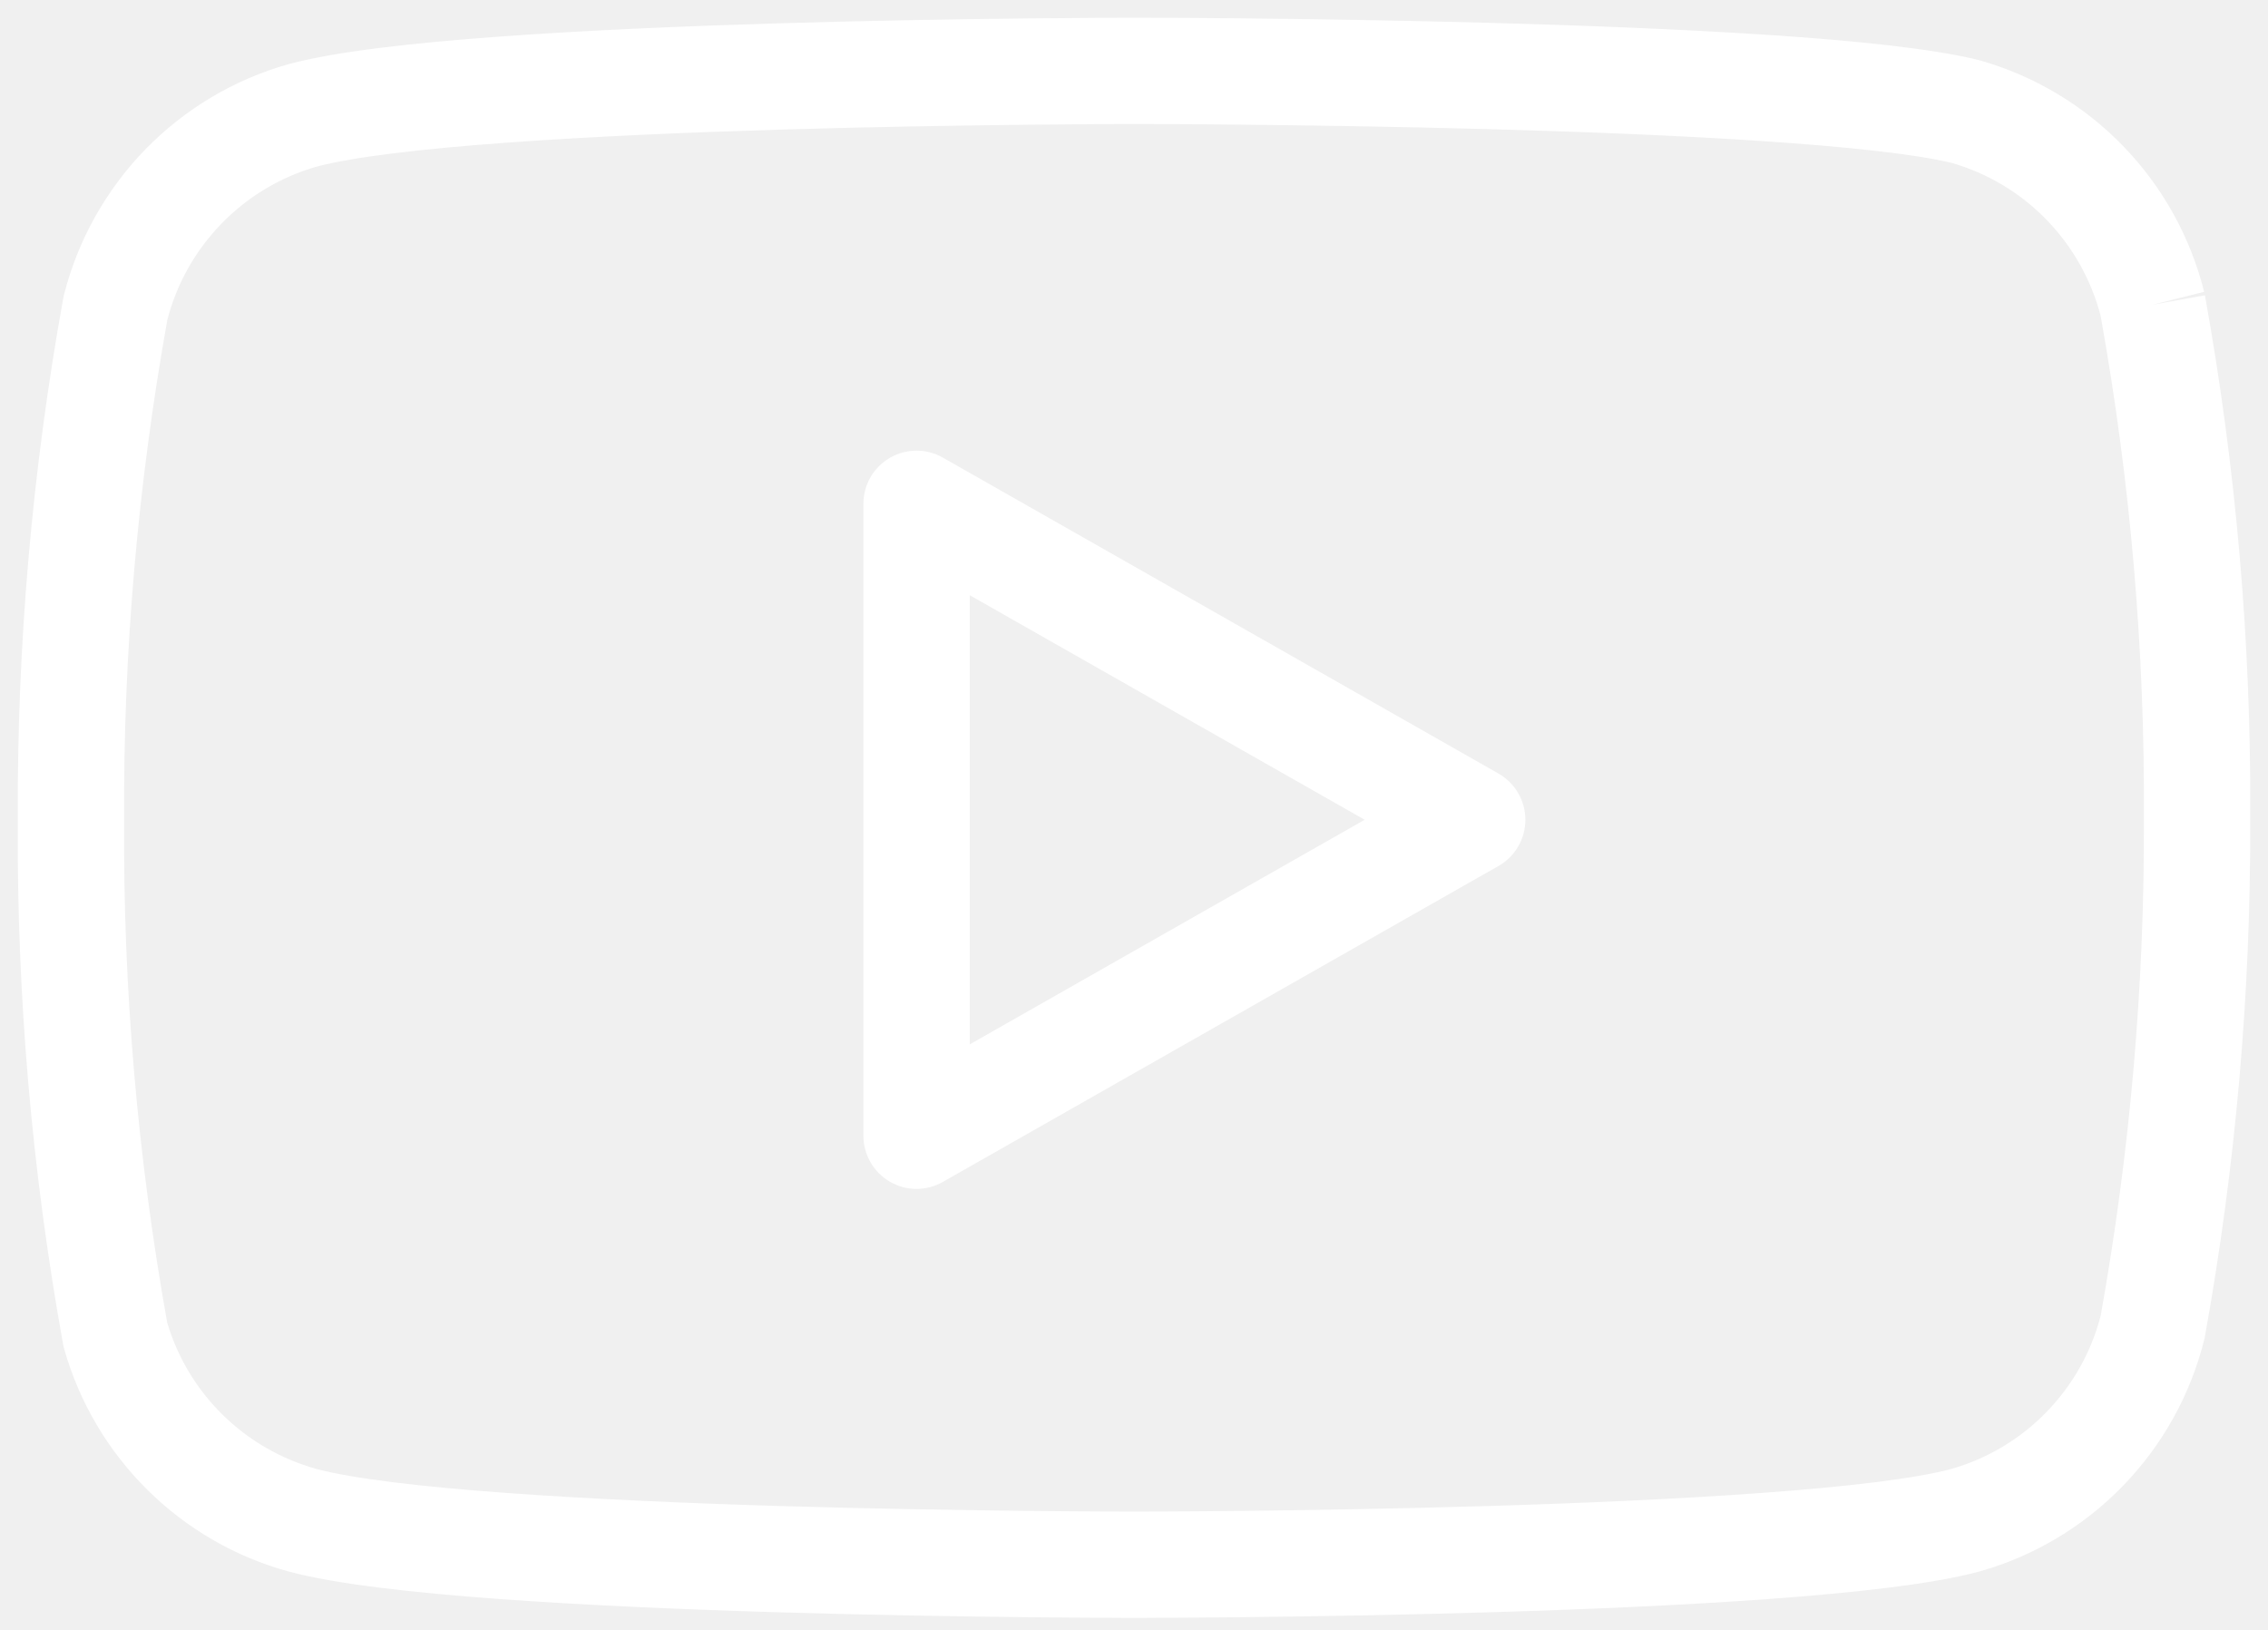
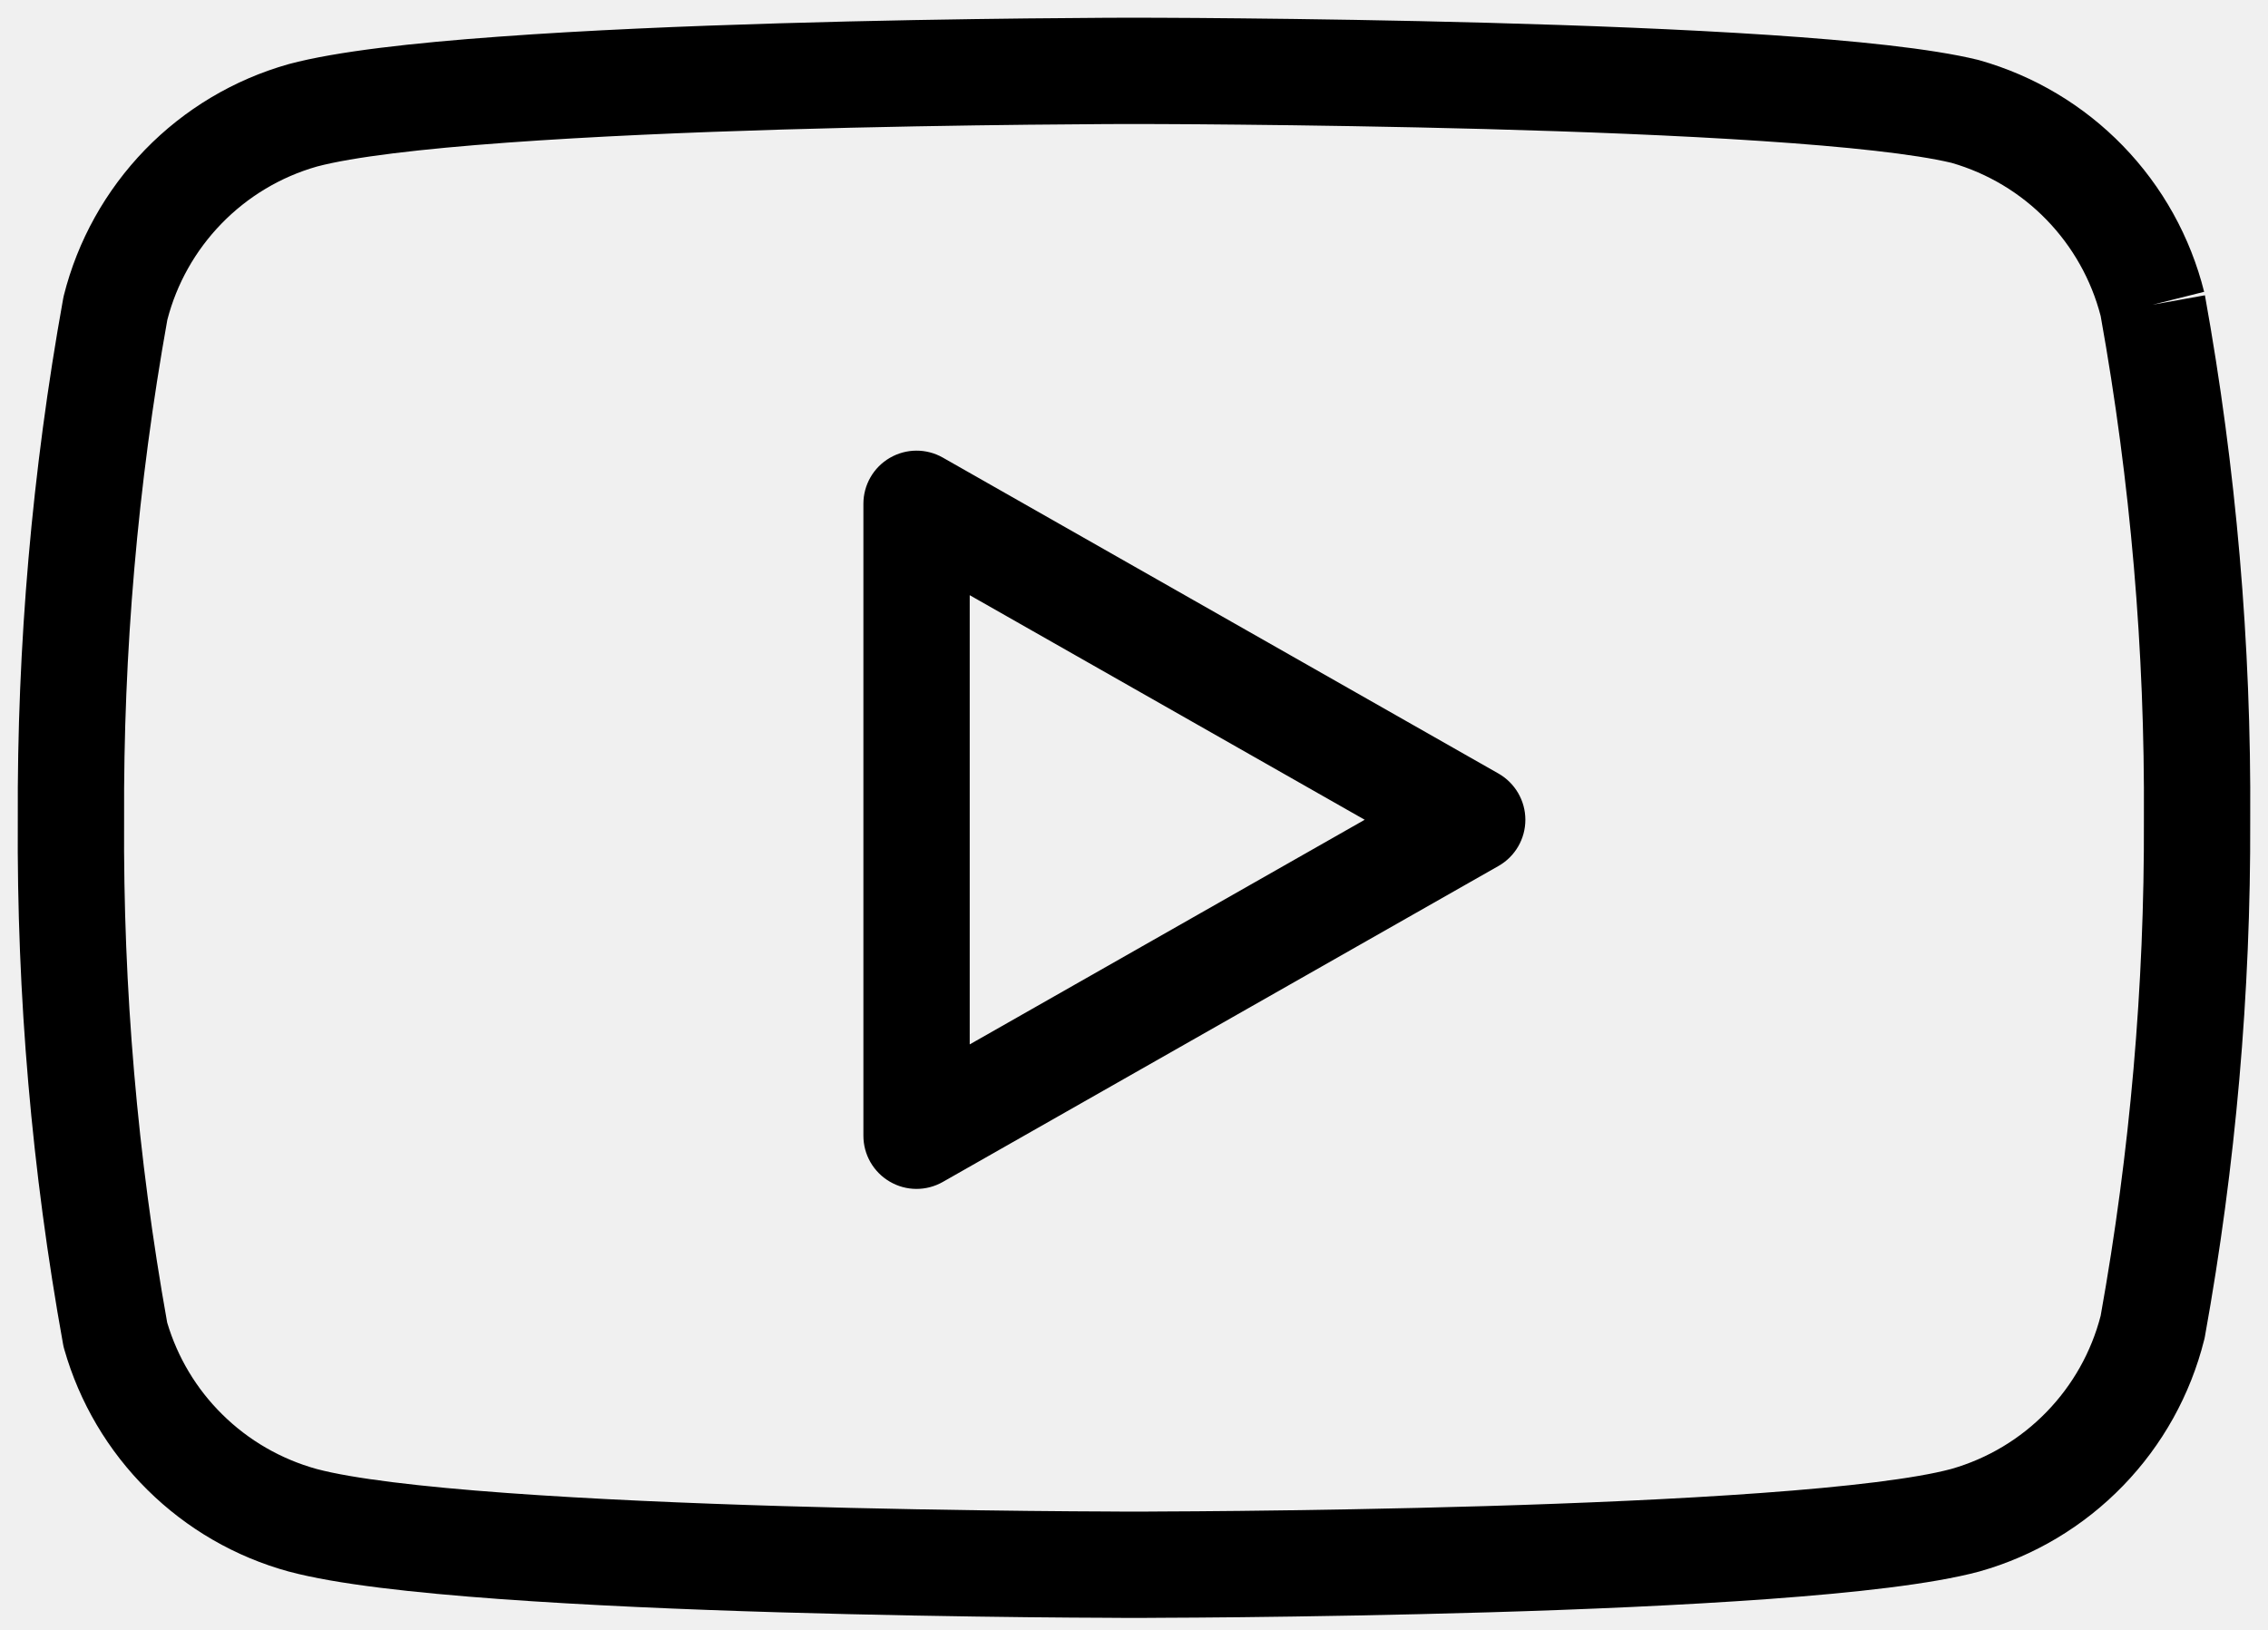
<svg xmlns="http://www.w3.org/2000/svg" class="social-icon-fill" width="32" height="23" viewBox="0 0 32 23" fill="none">
-   <path fill-rule="evenodd" clip-rule="evenodd" d="M15.896 1.75L16 1.75L16.104 1.75C16.173 1.75 16.274 1.751 16.404 1.751C16.664 1.752 17.039 1.754 17.495 1.759C18.409 1.768 19.65 1.786 20.963 1.821C22.278 1.857 23.66 1.91 24.855 1.99C26.059 2.07 27.018 2.174 27.535 2.298C28.045 2.445 28.508 2.722 28.877 3.103C29.244 3.482 29.507 3.949 29.639 4.459C30.06 6.803 30.264 9.181 30.249 11.563L30.249 11.57C30.258 13.916 30.053 16.258 29.639 18.567C29.507 19.078 29.244 19.545 28.877 19.923C28.506 20.306 28.041 20.584 27.528 20.73C27.018 20.866 26.061 20.98 24.85 21.068C23.656 21.155 22.276 21.214 20.962 21.253C19.648 21.292 18.407 21.311 17.494 21.321C17.038 21.326 16.664 21.328 16.404 21.329C16.274 21.33 16.173 21.33 16.104 21.331L16 21.331L15.896 21.331C15.827 21.33 15.726 21.33 15.596 21.329C15.336 21.328 14.962 21.326 14.505 21.321C13.592 21.311 12.351 21.292 11.038 21.253C9.724 21.214 8.344 21.155 7.15 21.068C5.936 20.98 4.978 20.865 4.469 20.73C3.966 20.591 3.506 20.326 3.135 19.958C2.771 19.599 2.505 19.154 2.359 18.664C1.94 16.324 1.736 13.95 1.751 11.572L1.751 11.564C1.739 9.2 1.944 6.84 2.361 4.513C2.493 4.003 2.756 3.536 3.123 3.158C3.494 2.775 3.959 2.496 4.472 2.35C4.982 2.215 5.939 2.101 7.15 2.013C8.344 1.926 9.724 1.867 11.038 1.828C12.351 1.789 13.592 1.77 14.505 1.76C14.962 1.755 15.336 1.752 15.596 1.751C15.726 1.751 15.827 1.75 15.896 1.75ZM15.892 22.831L16 22.831L16.108 22.831C16.177 22.83 16.28 22.83 16.411 22.829C16.674 22.828 17.051 22.826 17.511 22.821C18.43 22.811 19.681 22.791 21.006 22.752C22.33 22.713 23.735 22.653 24.959 22.564C26.163 22.476 27.256 22.356 27.92 22.178L27.931 22.175C28.7 21.958 29.398 21.541 29.954 20.967C30.51 20.394 30.905 19.684 31.099 18.909C31.101 18.902 31.102 18.896 31.104 18.89C31.106 18.88 31.108 18.87 31.11 18.859C31.544 16.454 31.758 14.013 31.749 11.569C31.765 9.087 31.551 6.609 31.11 4.167L30.372 4.3L31.099 4.118C30.905 3.343 30.51 2.632 29.954 2.059C29.398 1.485 28.7 1.069 27.931 0.851C27.922 0.849 27.913 0.846 27.905 0.844C27.246 0.683 26.159 0.573 24.955 0.493C23.732 0.412 22.328 0.358 21.004 0.322C19.679 0.286 18.429 0.268 17.51 0.259C17.05 0.254 16.673 0.252 16.411 0.251C16.28 0.251 16.177 0.25 16.107 0.25L16 0.25L15.892 0.25C15.822 0.25 15.72 0.251 15.589 0.251C15.326 0.252 14.949 0.255 14.489 0.26C13.57 0.27 12.319 0.289 10.994 0.329C9.67 0.368 8.265 0.427 7.041 0.517C5.837 0.604 4.744 0.725 4.08 0.903L4.069 0.906C3.3 1.123 2.602 1.54 2.046 2.113C1.49 2.687 1.094 3.397 0.9 4.172C0.896 4.188 0.893 4.205 0.89 4.221C0.453 6.645 0.239 9.104 0.251 11.567C0.235 14.049 0.449 16.526 0.89 18.969C0.894 18.993 0.9 19.017 0.907 19.041C1.121 19.792 1.525 20.475 2.08 21.024C2.635 21.574 3.322 21.971 4.075 22.177L4.08 22.178C4.744 22.356 5.837 22.476 7.041 22.564C8.265 22.653 9.67 22.713 10.994 22.752C12.319 22.791 13.57 22.811 14.489 22.821C14.949 22.826 15.326 22.828 15.589 22.829C15.72 22.83 15.822 22.83 15.892 22.831ZM13.302 6.457C13.07 6.325 12.785 6.327 12.555 6.461C12.324 6.595 12.182 6.842 12.182 7.109V16.027C12.182 16.294 12.324 16.541 12.555 16.675C12.785 16.81 13.07 16.811 13.302 16.679L21.143 12.22C21.377 12.087 21.522 11.838 21.522 11.568C21.522 11.299 21.377 11.05 21.143 10.916L13.302 6.457ZM19.255 11.568L13.682 14.738V8.399L19.255 11.568Z" fill="white" />
+   <path fill-rule="evenodd" clip-rule="evenodd" d="M15.896 1.75L16 1.75L16.104 1.75C16.173 1.75 16.274 1.751 16.404 1.751C16.664 1.752 17.039 1.754 17.495 1.759C18.409 1.768 19.65 1.786 20.963 1.821C22.278 1.857 23.66 1.91 24.855 1.99C26.059 2.07 27.018 2.174 27.535 2.298C28.045 2.445 28.508 2.722 28.877 3.103C29.244 3.482 29.507 3.949 29.639 4.459C30.06 6.803 30.264 9.181 30.249 11.563L30.249 11.57C30.258 13.916 30.053 16.258 29.639 18.567C29.507 19.078 29.244 19.545 28.877 19.923C28.506 20.306 28.041 20.584 27.528 20.73C27.018 20.866 26.061 20.98 24.85 21.068C23.656 21.155 22.276 21.214 20.962 21.253C19.648 21.292 18.407 21.311 17.494 21.321C17.038 21.326 16.664 21.328 16.404 21.329C16.274 21.33 16.173 21.33 16.104 21.331L16 21.331L15.896 21.331C15.827 21.33 15.726 21.33 15.596 21.329C15.336 21.328 14.962 21.326 14.505 21.321C13.592 21.311 12.351 21.292 11.038 21.253C9.724 21.214 8.344 21.155 7.15 21.068C5.936 20.98 4.978 20.865 4.469 20.73C3.966 20.591 3.506 20.326 3.135 19.958C2.771 19.599 2.505 19.154 2.359 18.664C1.94 16.324 1.736 13.95 1.751 11.572L1.751 11.564C1.739 9.2 1.944 6.84 2.361 4.513C2.493 4.003 2.756 3.536 3.123 3.158C3.494 2.775 3.959 2.496 4.472 2.35C4.982 2.215 5.939 2.101 7.15 2.013C8.344 1.926 9.724 1.867 11.038 1.828C12.351 1.789 13.592 1.77 14.505 1.76C14.962 1.755 15.336 1.752 15.596 1.751C15.726 1.751 15.827 1.75 15.896 1.75ZM15.892 22.831L16 22.831L16.108 22.831C16.177 22.83 16.28 22.83 16.411 22.829C16.674 22.828 17.051 22.826 17.511 22.821C18.43 22.811 19.681 22.791 21.006 22.752C22.33 22.713 23.735 22.653 24.959 22.564C26.163 22.476 27.256 22.356 27.92 22.178L27.931 22.175C28.7 21.958 29.398 21.541 29.954 20.967C30.51 20.394 30.905 19.684 31.099 18.909C31.101 18.902 31.102 18.896 31.104 18.89C31.106 18.88 31.108 18.87 31.11 18.859C31.544 16.454 31.758 14.013 31.749 11.569C31.765 9.087 31.551 6.609 31.11 4.167L30.372 4.3L31.099 4.118C30.905 3.343 30.51 2.632 29.954 2.059C29.398 1.485 28.7 1.069 27.931 0.851C27.922 0.849 27.913 0.846 27.905 0.844C27.246 0.683 26.159 0.573 24.955 0.493C23.732 0.412 22.328 0.358 21.004 0.322C19.679 0.286 18.429 0.268 17.51 0.259C17.05 0.254 16.673 0.252 16.411 0.251C16.28 0.251 16.177 0.25 16.107 0.25L16 0.25L15.892 0.25C15.822 0.25 15.72 0.251 15.589 0.251C15.326 0.252 14.949 0.255 14.489 0.26C13.57 0.27 12.319 0.289 10.994 0.329C9.67 0.368 8.265 0.427 7.041 0.517C5.837 0.604 4.744 0.725 4.08 0.903L4.069 0.906C3.3 1.123 2.602 1.54 2.046 2.113C1.49 2.687 1.094 3.397 0.9 4.172C0.896 4.188 0.893 4.205 0.89 4.221C0.453 6.645 0.239 9.104 0.251 11.567C0.235 14.049 0.449 16.526 0.89 18.969C0.894 18.993 0.9 19.017 0.907 19.041C1.121 19.792 1.525 20.475 2.08 21.024C2.635 21.574 3.322 21.971 4.075 22.177L4.08 22.178C4.744 22.356 5.837 22.476 7.041 22.564C8.265 22.653 9.67 22.713 10.994 22.752C12.319 22.791 13.57 22.811 14.489 22.821C14.949 22.826 15.326 22.828 15.589 22.829C15.72 22.83 15.822 22.83 15.892 22.831ZM13.302 6.457C13.07 6.325 12.785 6.327 12.555 6.461C12.324 6.595 12.182 6.842 12.182 7.109V16.027C12.182 16.294 12.324 16.541 12.555 16.675C12.785 16.81 13.07 16.811 13.302 16.679L21.143 12.22C21.377 12.087 21.522 11.838 21.522 11.568C21.522 11.299 21.377 11.05 21.143 10.916L13.302 6.457ZM19.255 11.568L13.682 14.738V8.399L19.255 11.568Z" fill="black" />
</svg>
